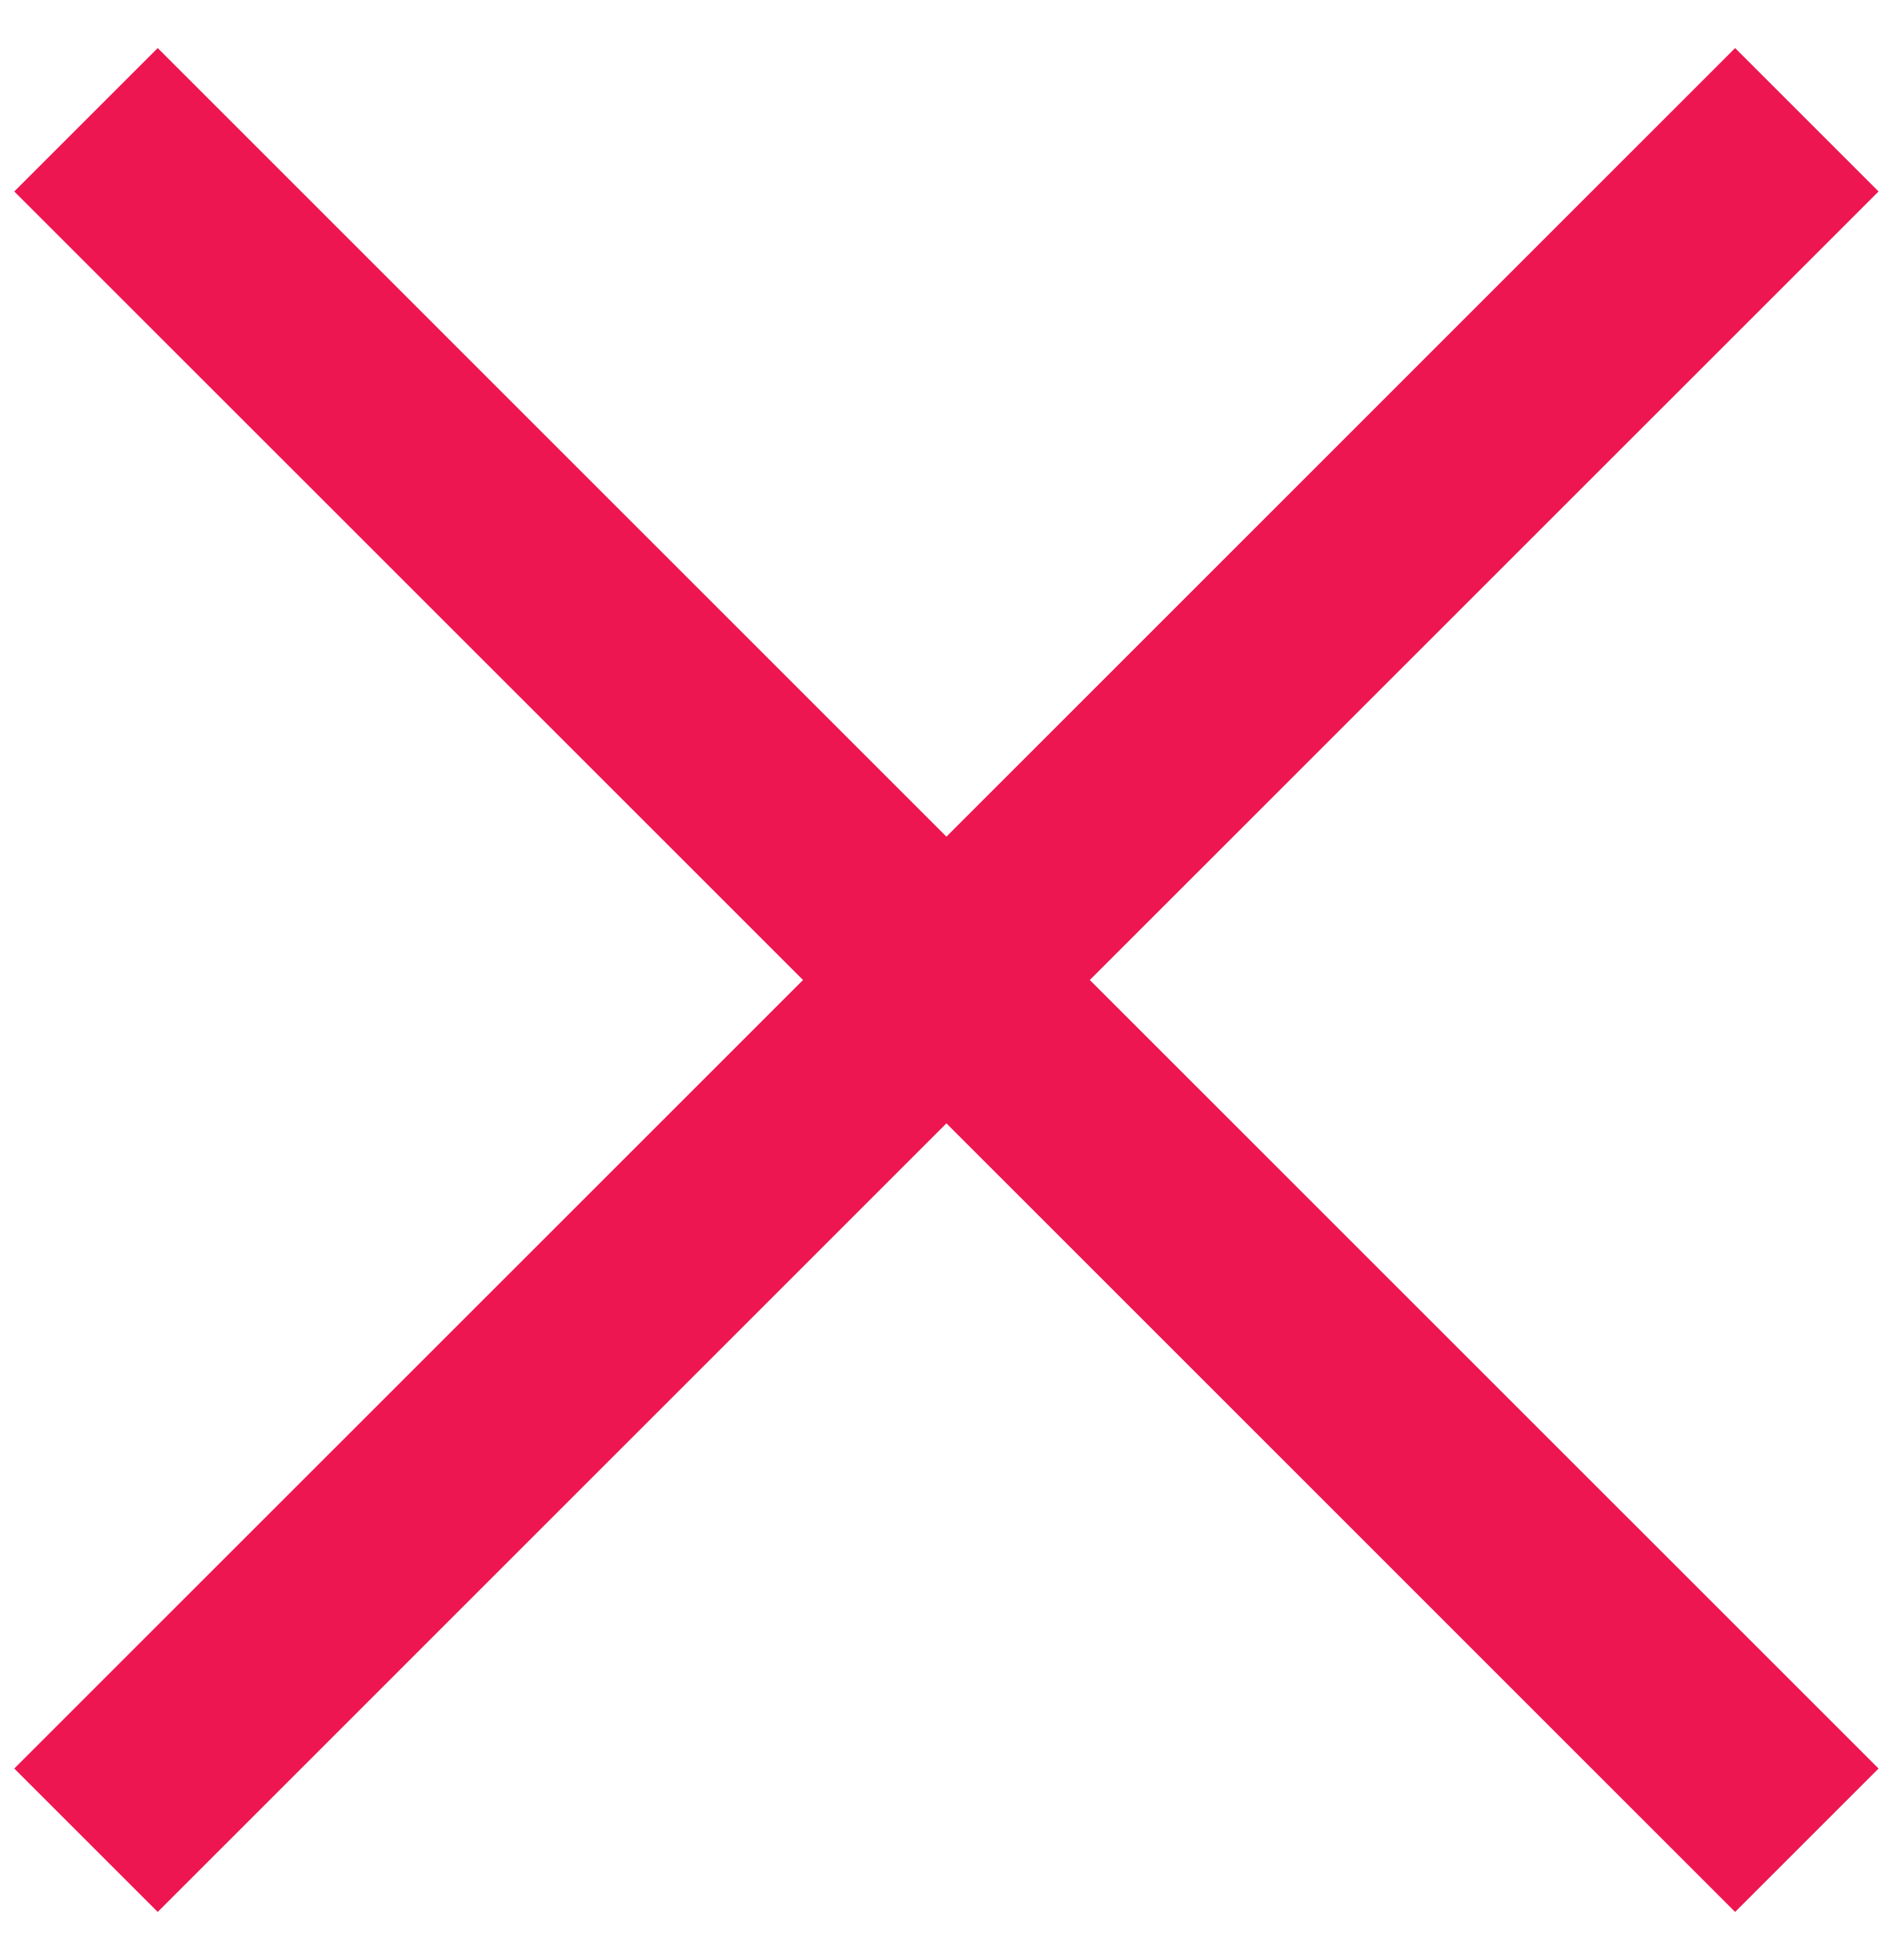
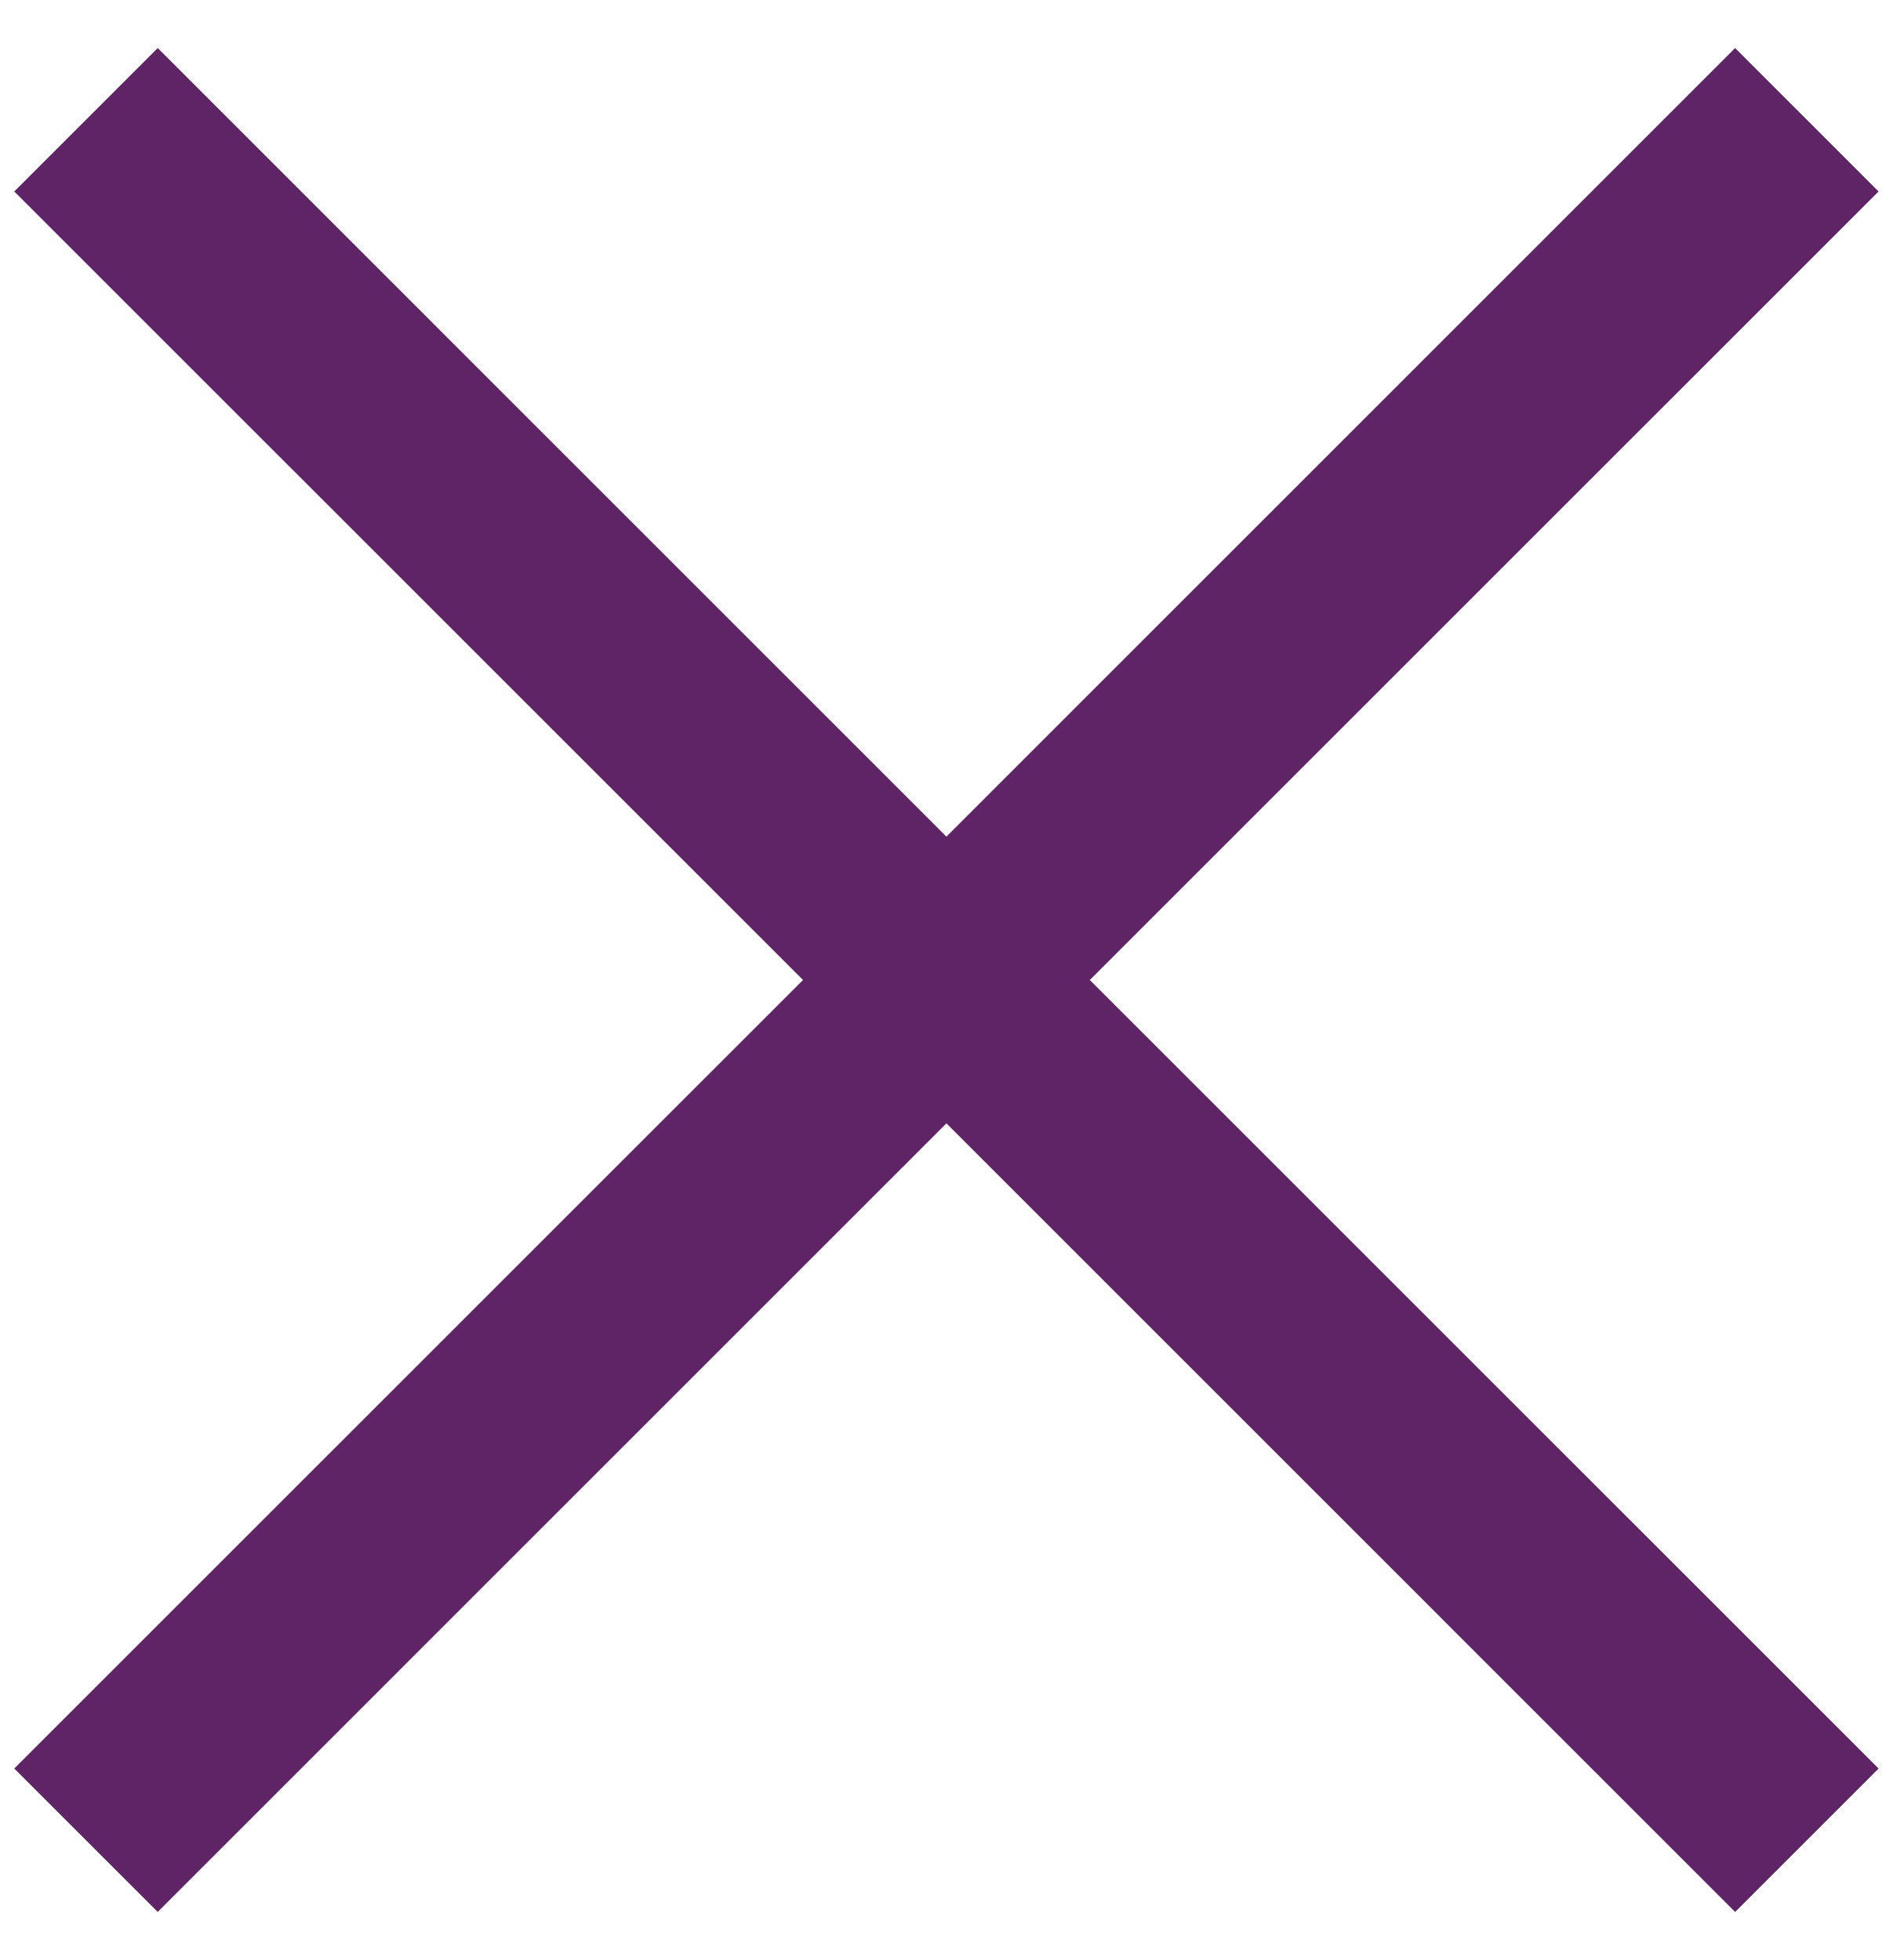
<svg xmlns="http://www.w3.org/2000/svg" width="28px" height="29px" viewBox="0 0 28 29" version="1.1">
  <g id="Page-1" stroke="none" stroke-width="1" fill="none" fill-rule="evenodd">
-     <path d="M14,12.379 L25.667,0.711 L27.789,2.833 L16.121,14.5 L27.789,26.167 L25.667,28.289 L14,16.621 L2.333,28.289 L0.211,26.167 L11.879,14.5 L0.211,2.833 L2.333,0.711 L14,12.379 Z" id="Combined-Shape-Copy" fill="#ed1651" />
+     <path d="M14,12.379 L25.667,0.711 L27.789,2.833 L16.121,14.5 L27.789,26.167 L25.667,28.289 L14,16.621 L2.333,28.289 L0.211,26.167 L11.879,14.5 L0.211,2.833 L2.333,0.711 L14,12.379 Z" id="Combined-Shape-Copy" fill="#5e2466" />
  </g>
</svg>
